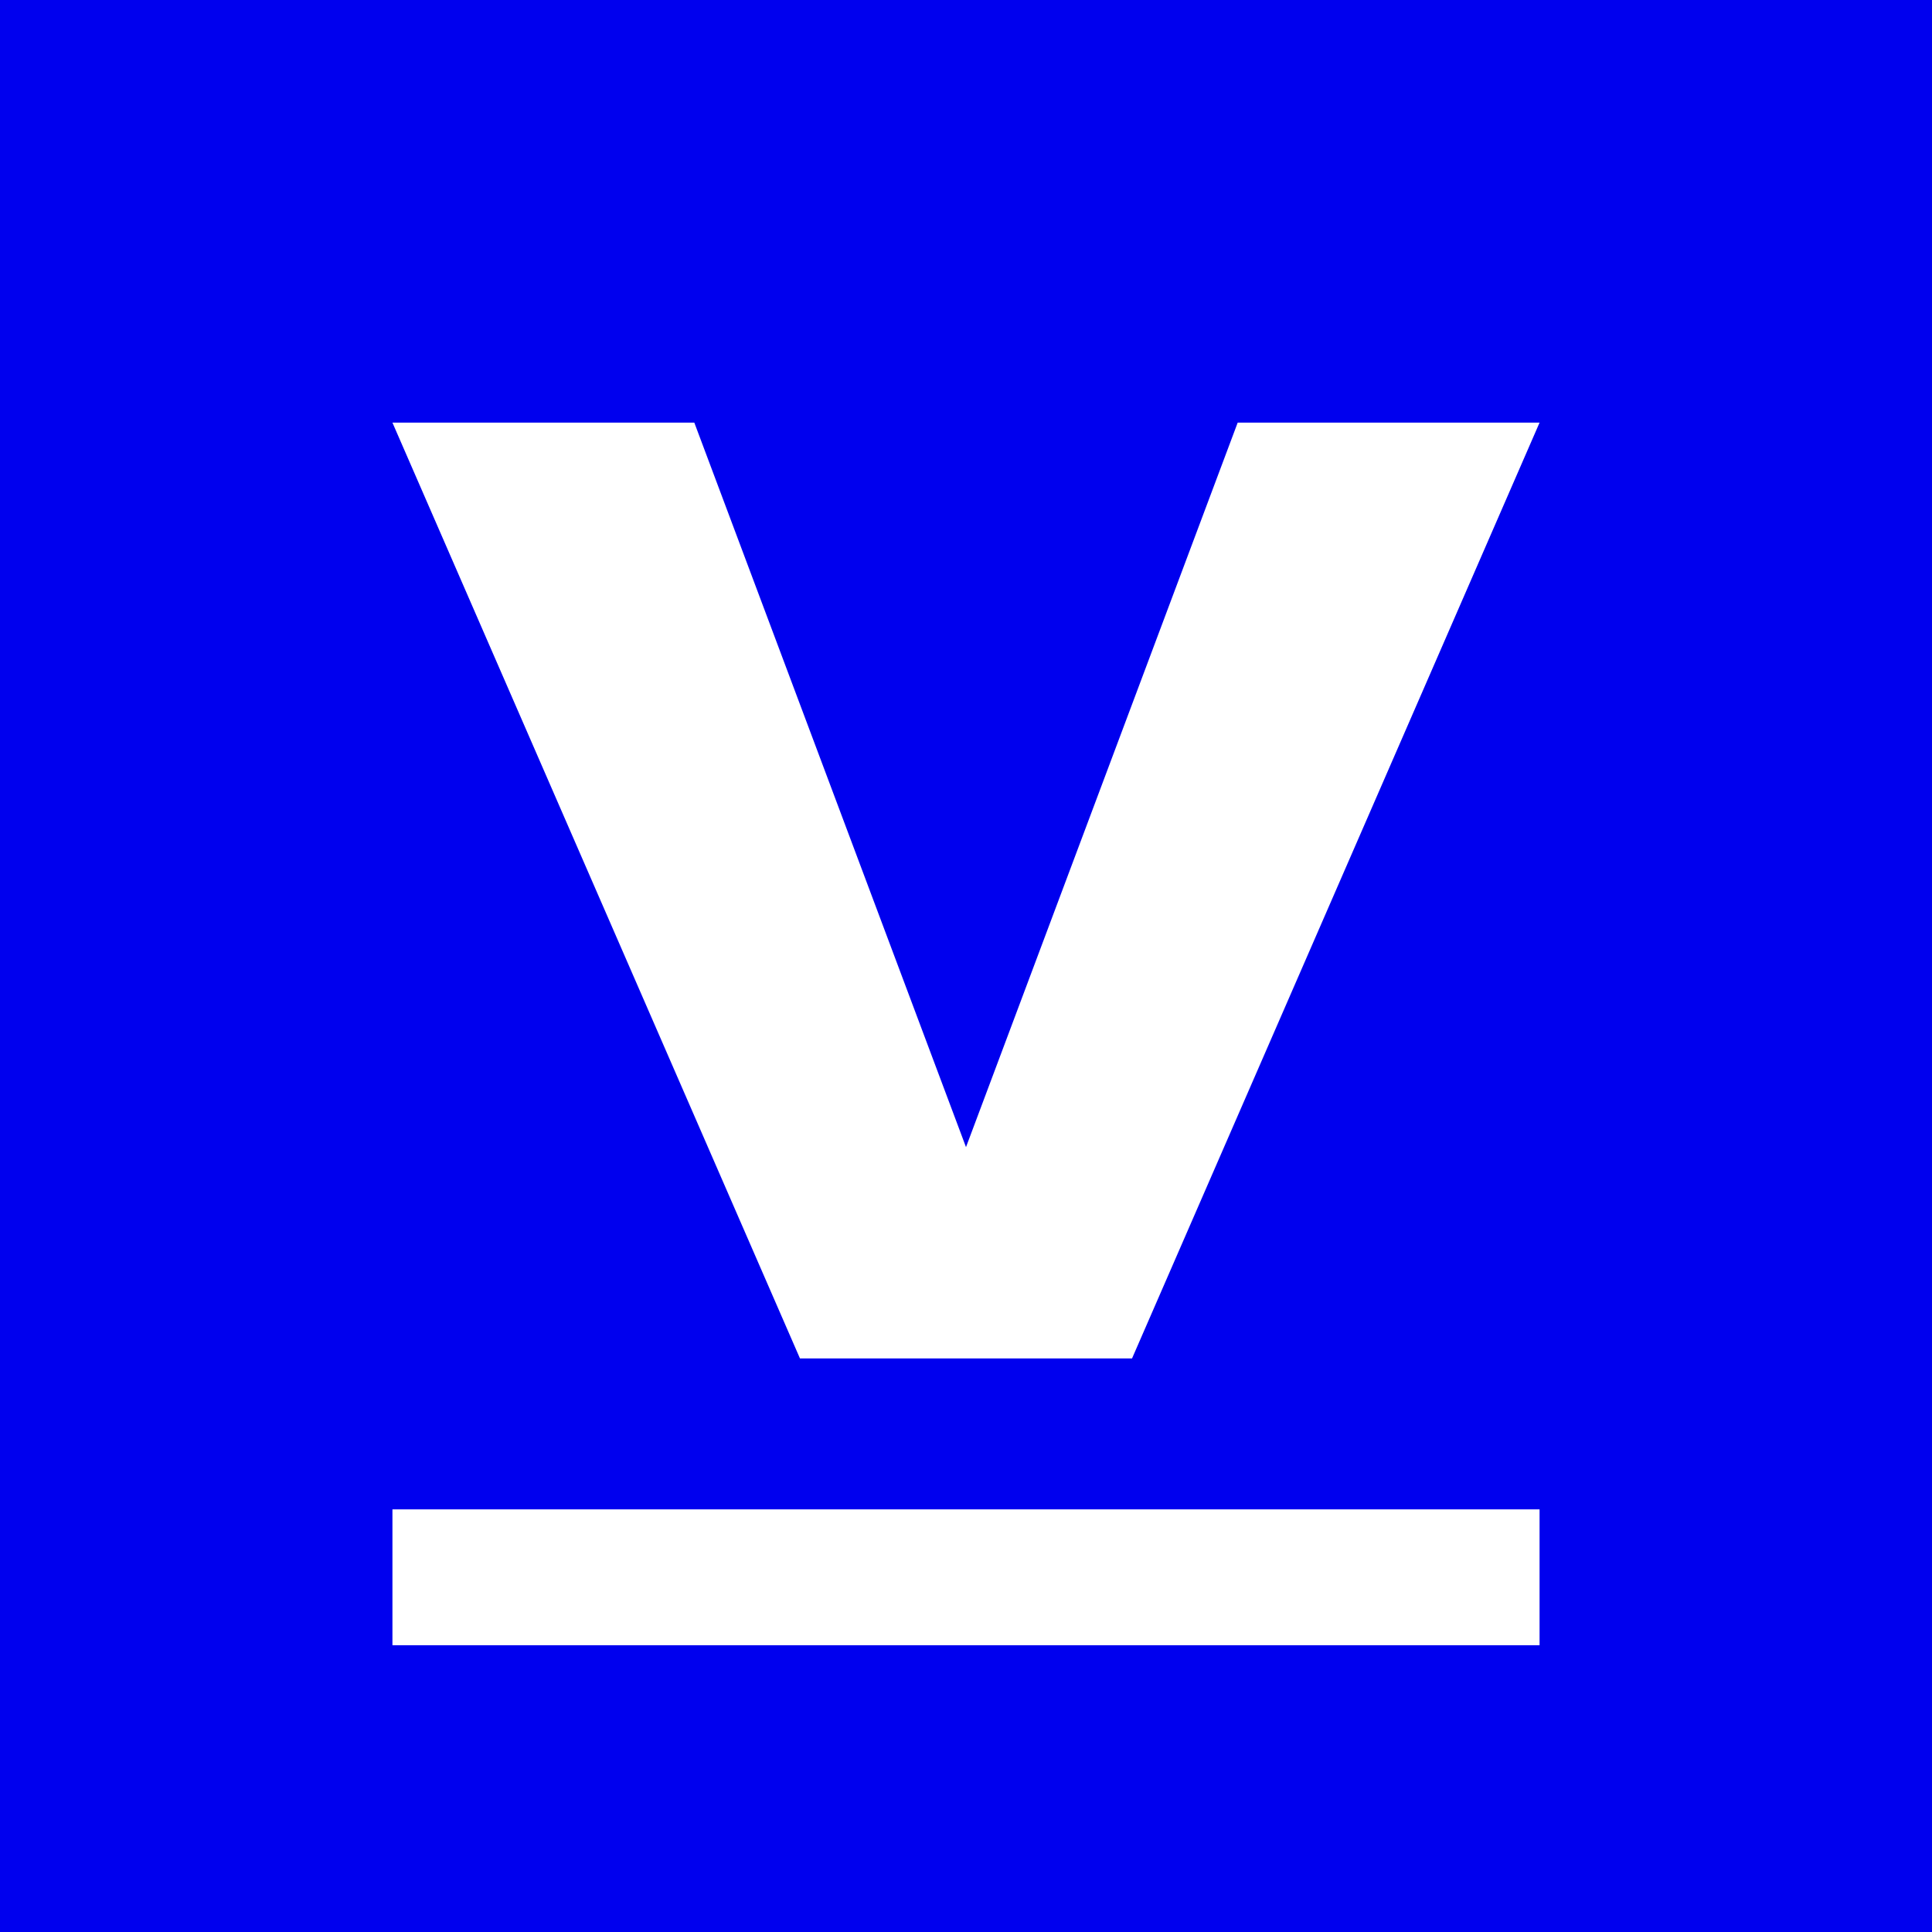
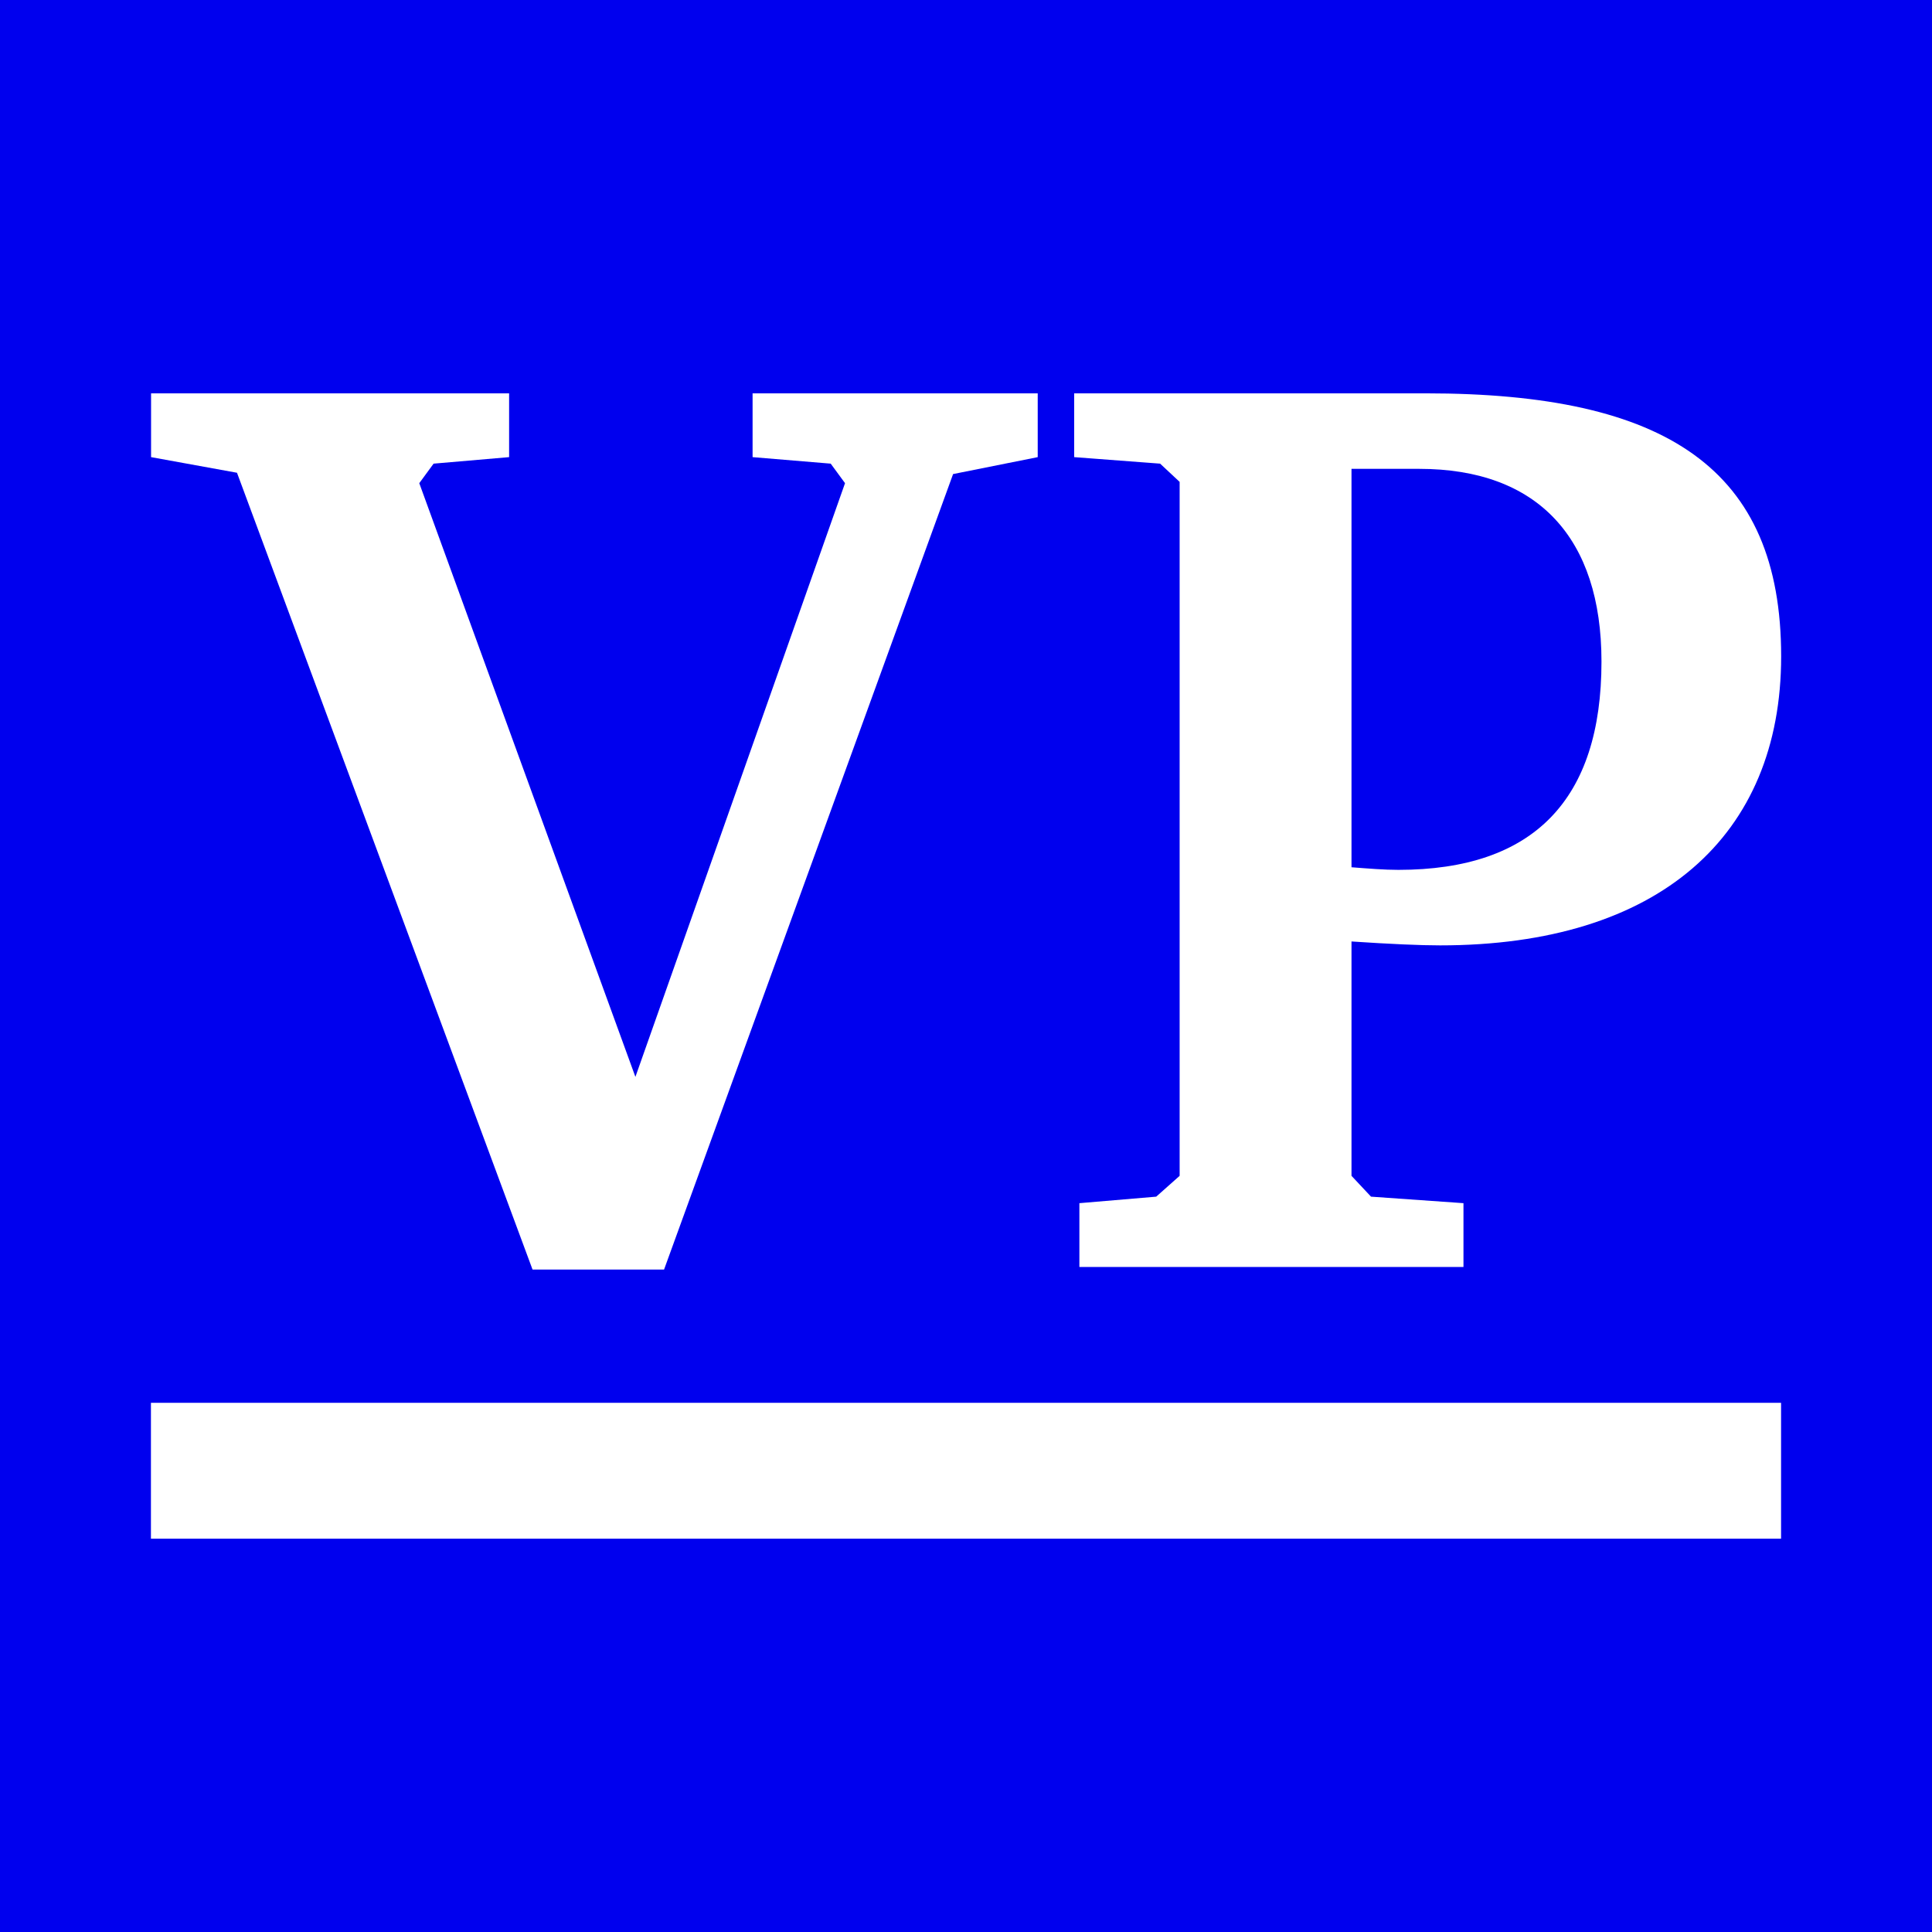
<svg xmlns="http://www.w3.org/2000/svg" viewBox="0 0 64 64">
  <rect width="64" height="64" fill="#0000EE" />
-   <path d="M13 14h10l9 24 9-24h10L37.5 45h-11z" fill="#fff" />
-   <rect x="13" y="50" width="38" height="4.5" fill="#fff" />
+   <g fill="#fff" transform="translate(5.91 41.97) scale(0.04313 -0.04313)">
+     <path d="M-21 671V622L45 610L272 -2H373L595 609L660 622V671H441V622L501 617L512 602L351 146L185 602L196 617L254 622V671Z" />
+     <path transform="translate(663 0)" d="M29 0H324V49L253 54L238 70V250C268 248 291 247 306 247C474 247 568 331 568 469C568 613 480 671 295 671H25V622L91 617L106 603V70L88 54L29 49ZM238 307V613H290C381 613 430 560 430 465C430 359 378 305 274 305C263 305 251 306 238 307Z" />
+   </g>
+   <rect x="5.00" y="46.47" width="54.00" height="4.5" fill="#fff" />
</svg>
